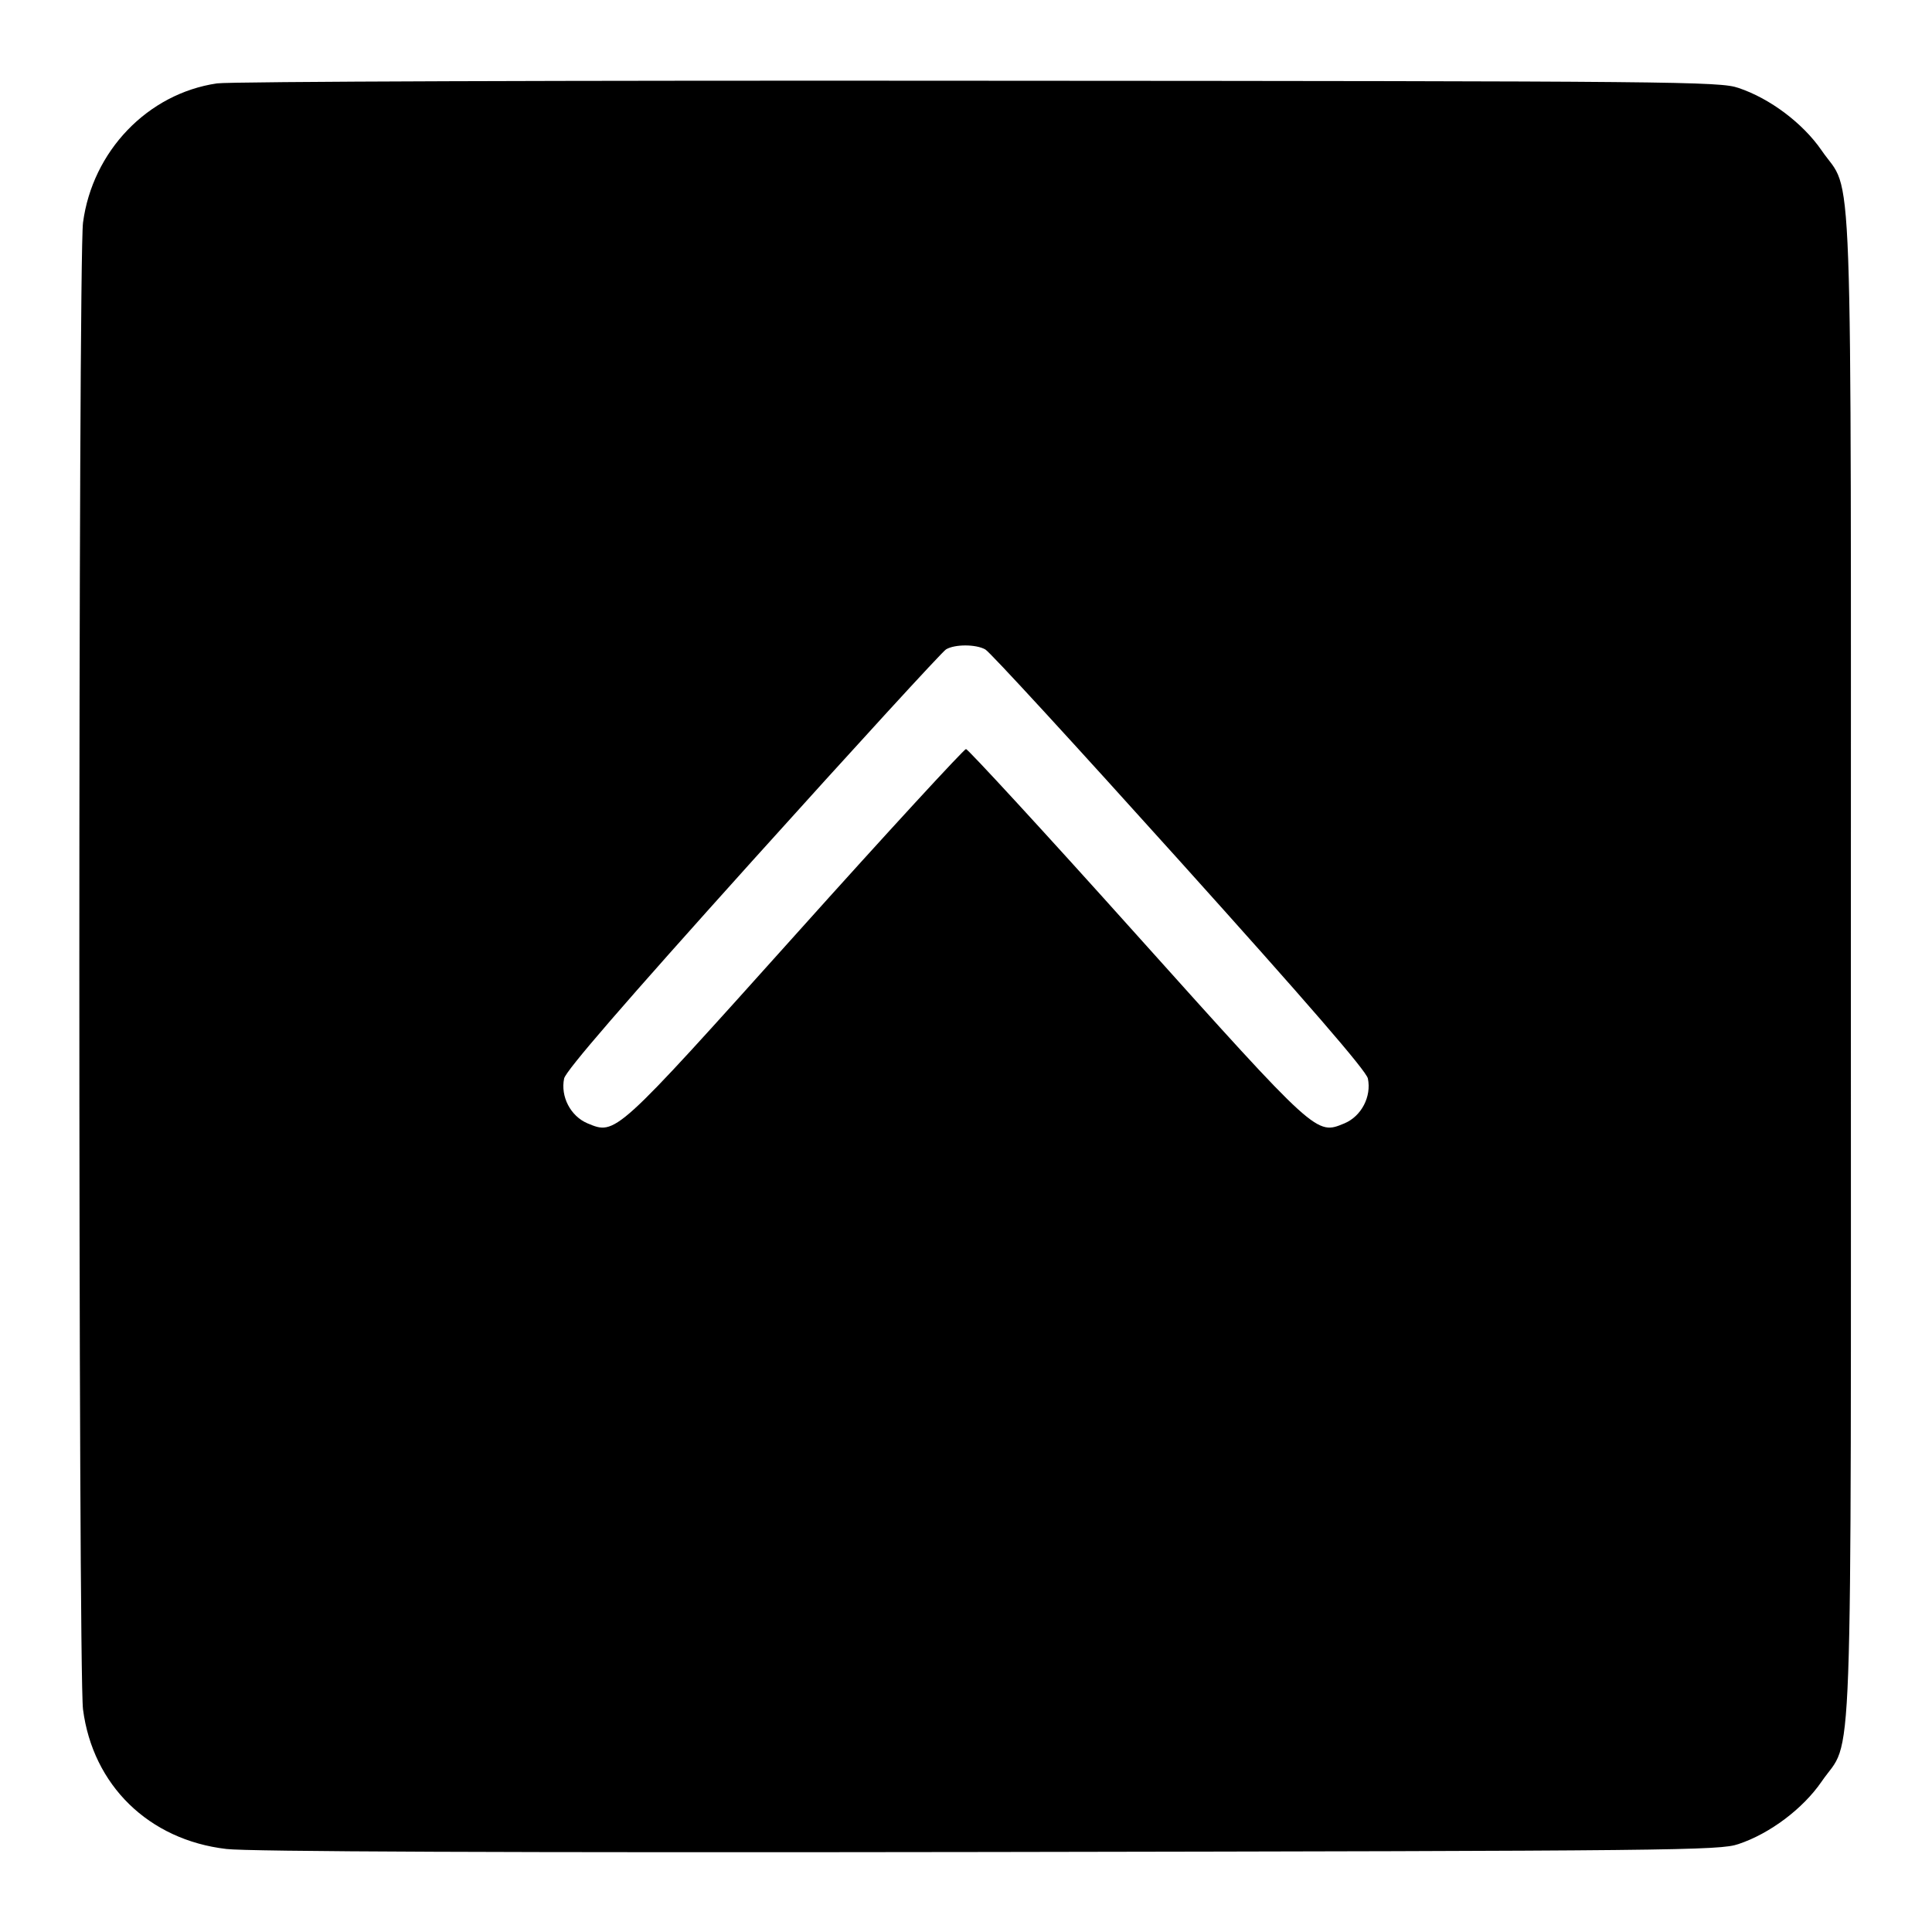
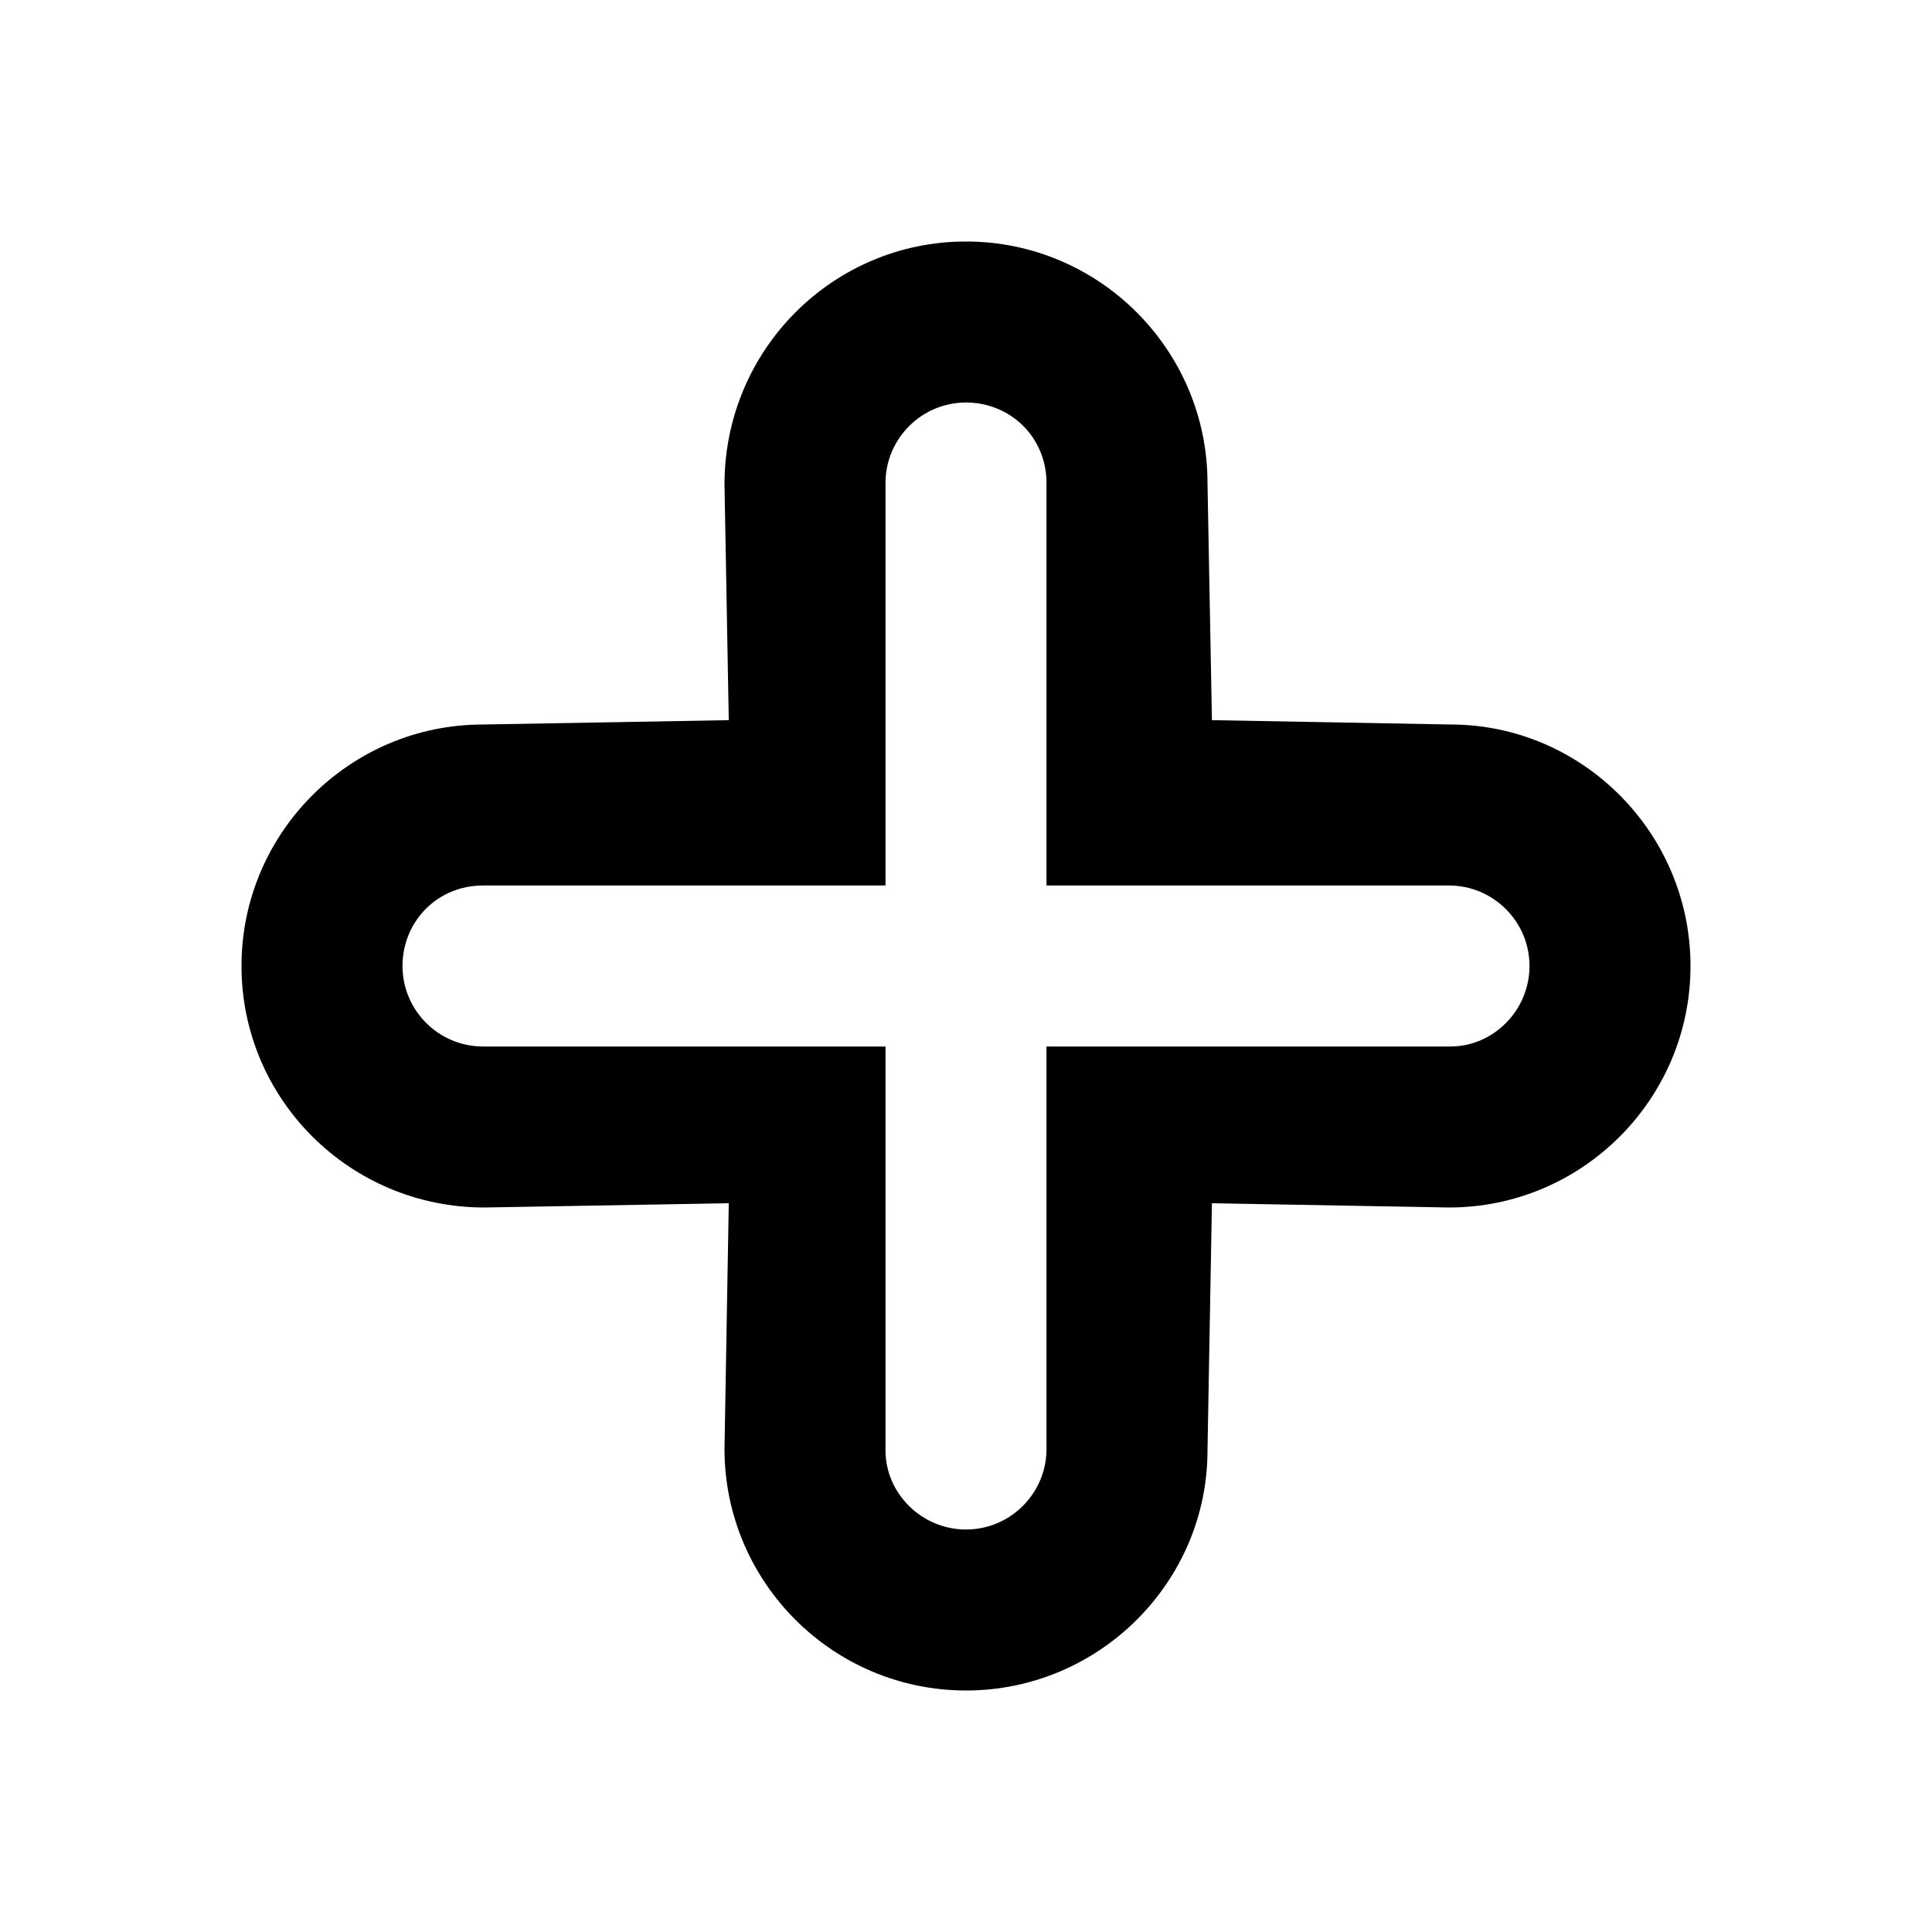
- <svg xmlns="http://www.w3.org/2000/svg" version="1.0" width="512pt" height="512pt" viewBox="0 0 512 512" preserveAspectRatio="xMidYMid meet">
-   <g transform="translate(0,512) scale(0.1,-0.1)" fill="#000000" stroke="none">
-     <path d="M575 4899 c-184 -27 -330 -180 -355 -369 -13 -101 -13 -3839 0 -3940 26 -201 174 -346 380 -370 56 -7 744 -10 2020 -8 1825 3 1938 4 1987 21 84 28 171 94 220 165 85 125 78 -74 78 2162 0 2236 7 2037 -78 2162 -49 71 -136 137 -220 165 -49 17 -159 18 -2012 19 -1083 1 -1987 -2 -2020 -7z m2036 -1500 c11 -5 242 -257 513 -558 343 -381 496 -558 501 -579 10 -48 -17 -100 -62 -119 -75 -31 -71 -35 -553 502 -242 270 -445 490 -450 490 -5 0 -208 -220 -450 -490 -482 -537 -478 -533 -553 -502 -45 19 -72 71 -62 119 5 21 158 198 500 578 272 302 502 553 512 559 23 14 79 14 104 0z" />
+ <svg xmlns="http://www.w3.org/2000/svg" baseProfile="tiny" height="24px" id="Layer_1" version="1.2" viewBox="0 0 24 24" width="24px" xml:space="preserve">
+   <g>
+     <path d="M12,21c-1.654,0-3-1.346-3-3l0.053-3.053L6.018,15C4.346,15,3,13.654,3,12c0-1.654,1.346-3,3-3l3.053-0.054L9,6.018   C9,4.346,10.346,3,12,3c1.654,0,3,1.346,3,3l0.055,2.946L18.018,9C19.654,9,21,10.346,21,12c0,1.654-1.346,3-3,3l-2.945-0.053   L15,18.018C15,19.654,13.654,21,12,21z M11,13v5.018C11,18.551,11.449,19,12,19s1-0.449,1-1v-5h5.018C18.551,13,19,12.551,19,12   s-0.449-1-1-1h-5V6c0-0.569-0.449-1-1-1s-1,0.449-1,1v5H6c-0.569,0-1,0.449-1,1s0.449,1,1,1H11z" />
  </g>
</svg>
